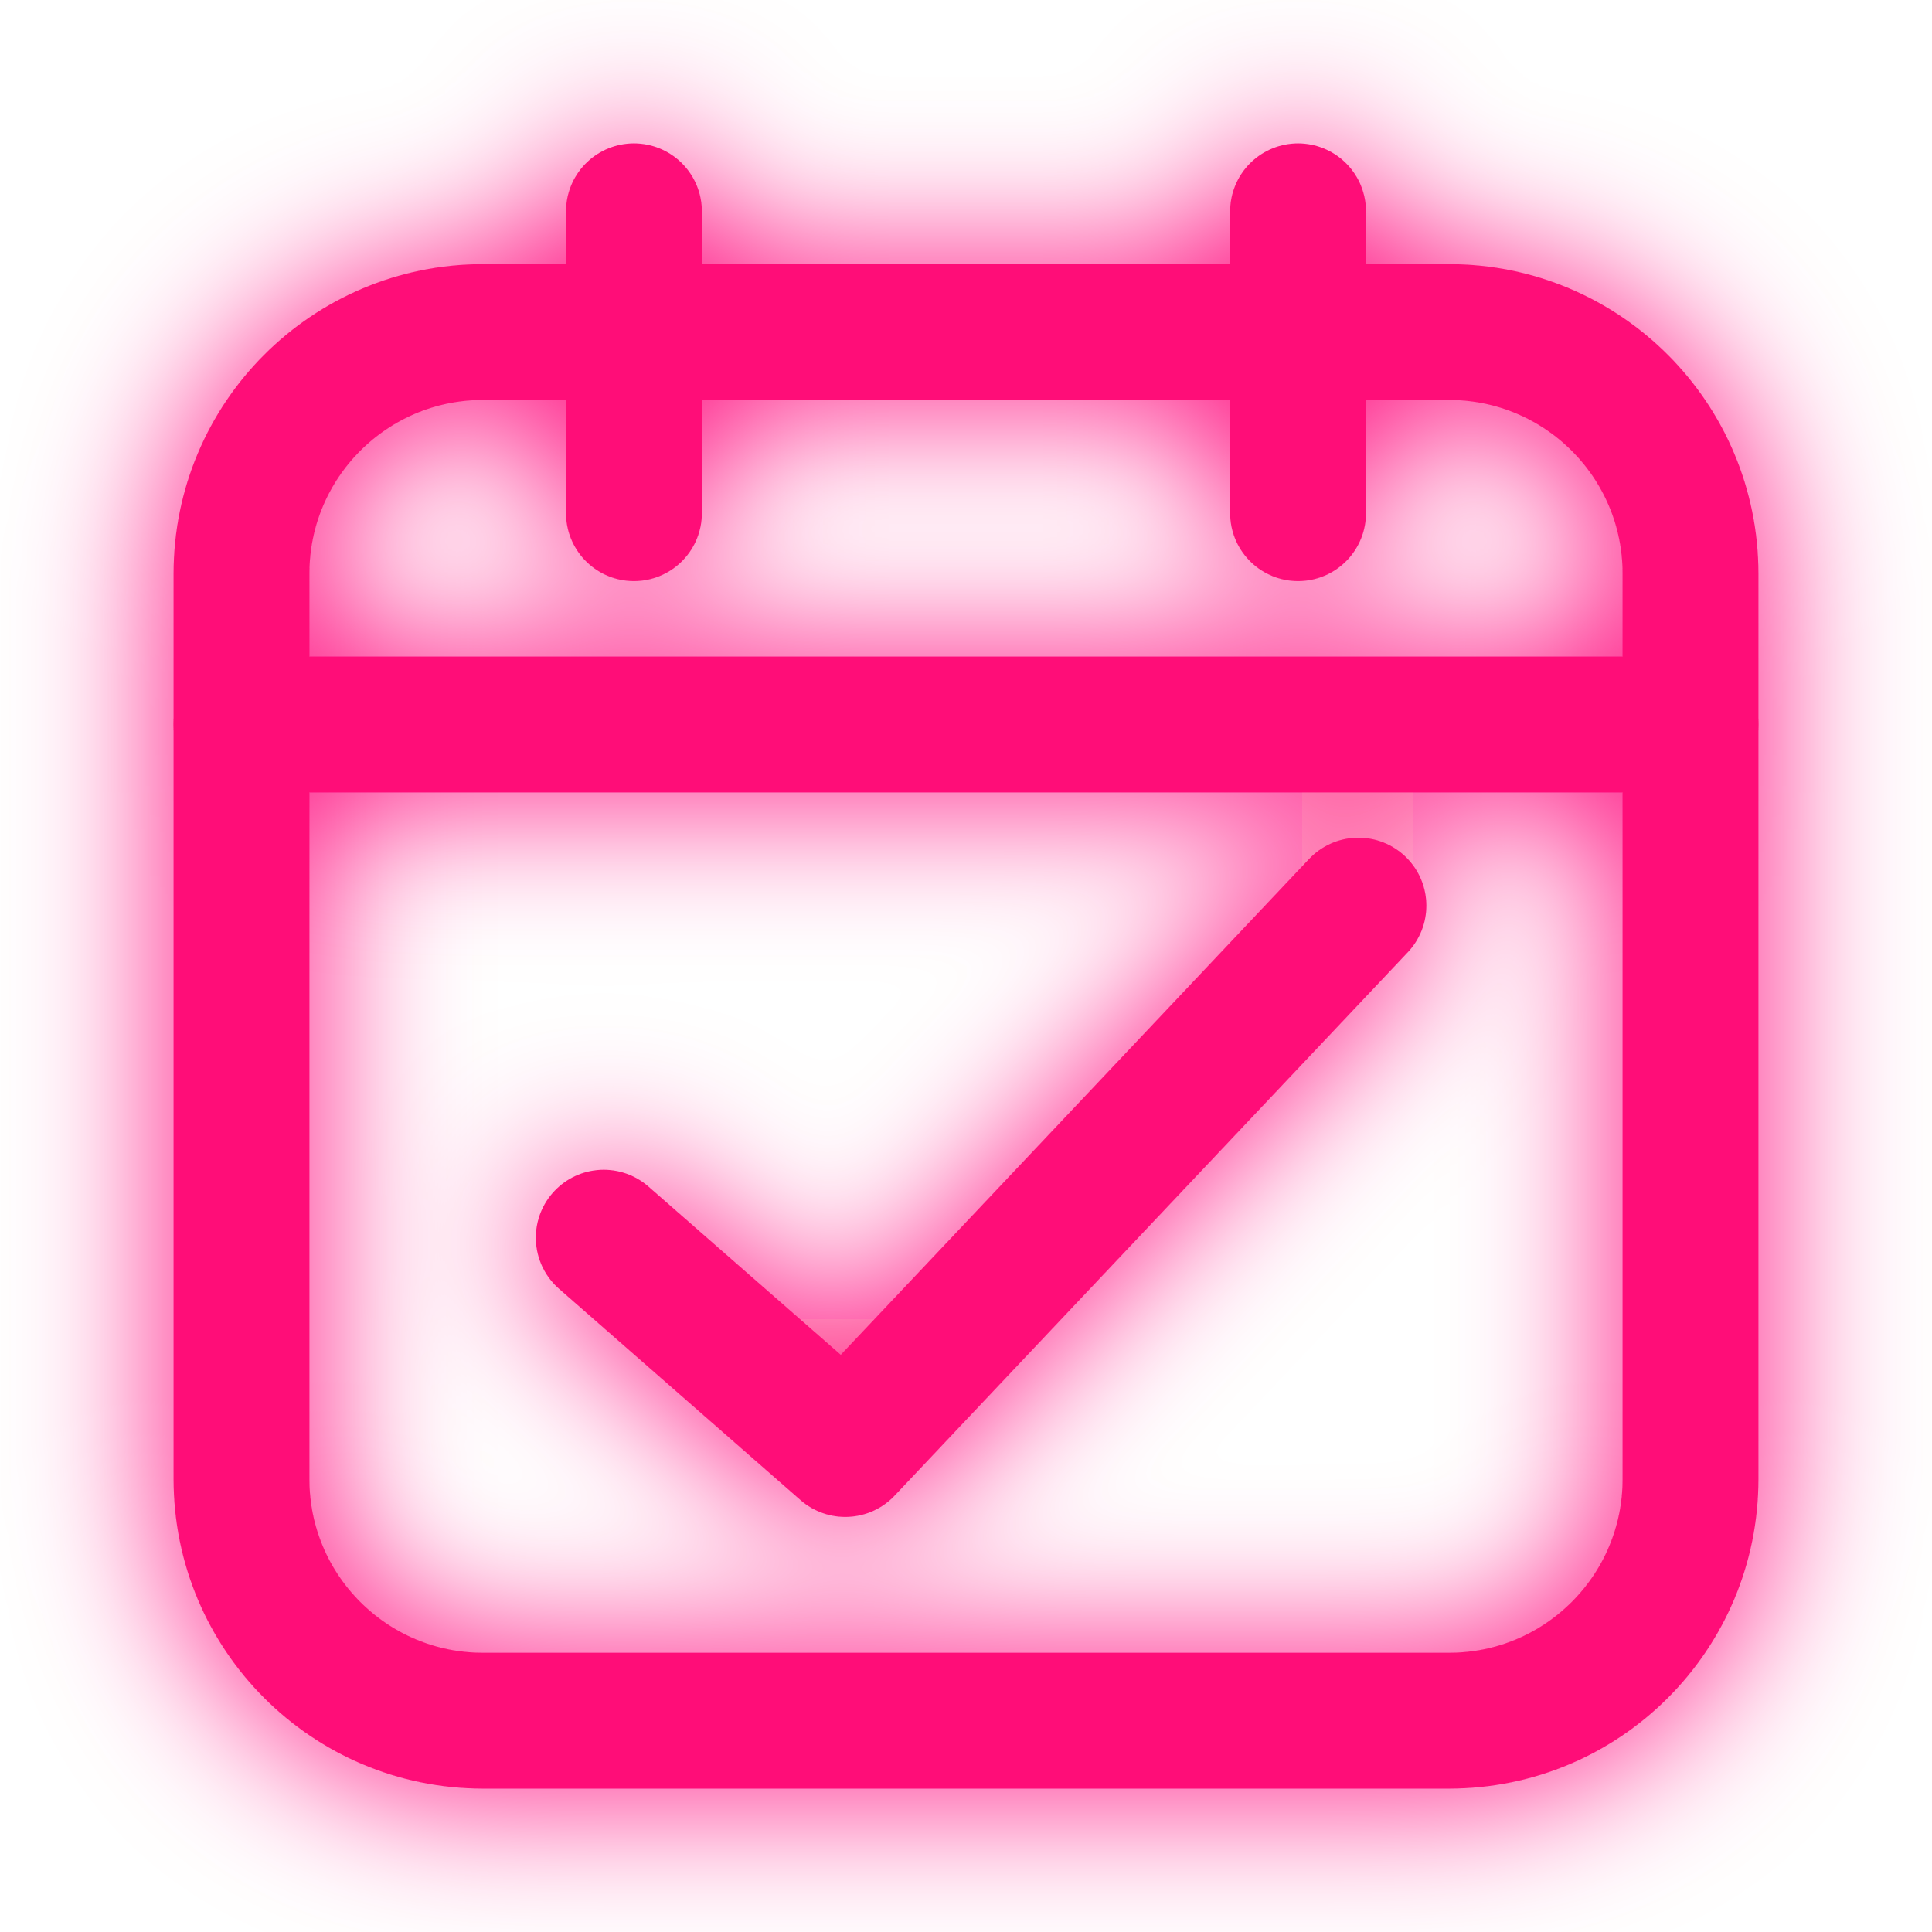
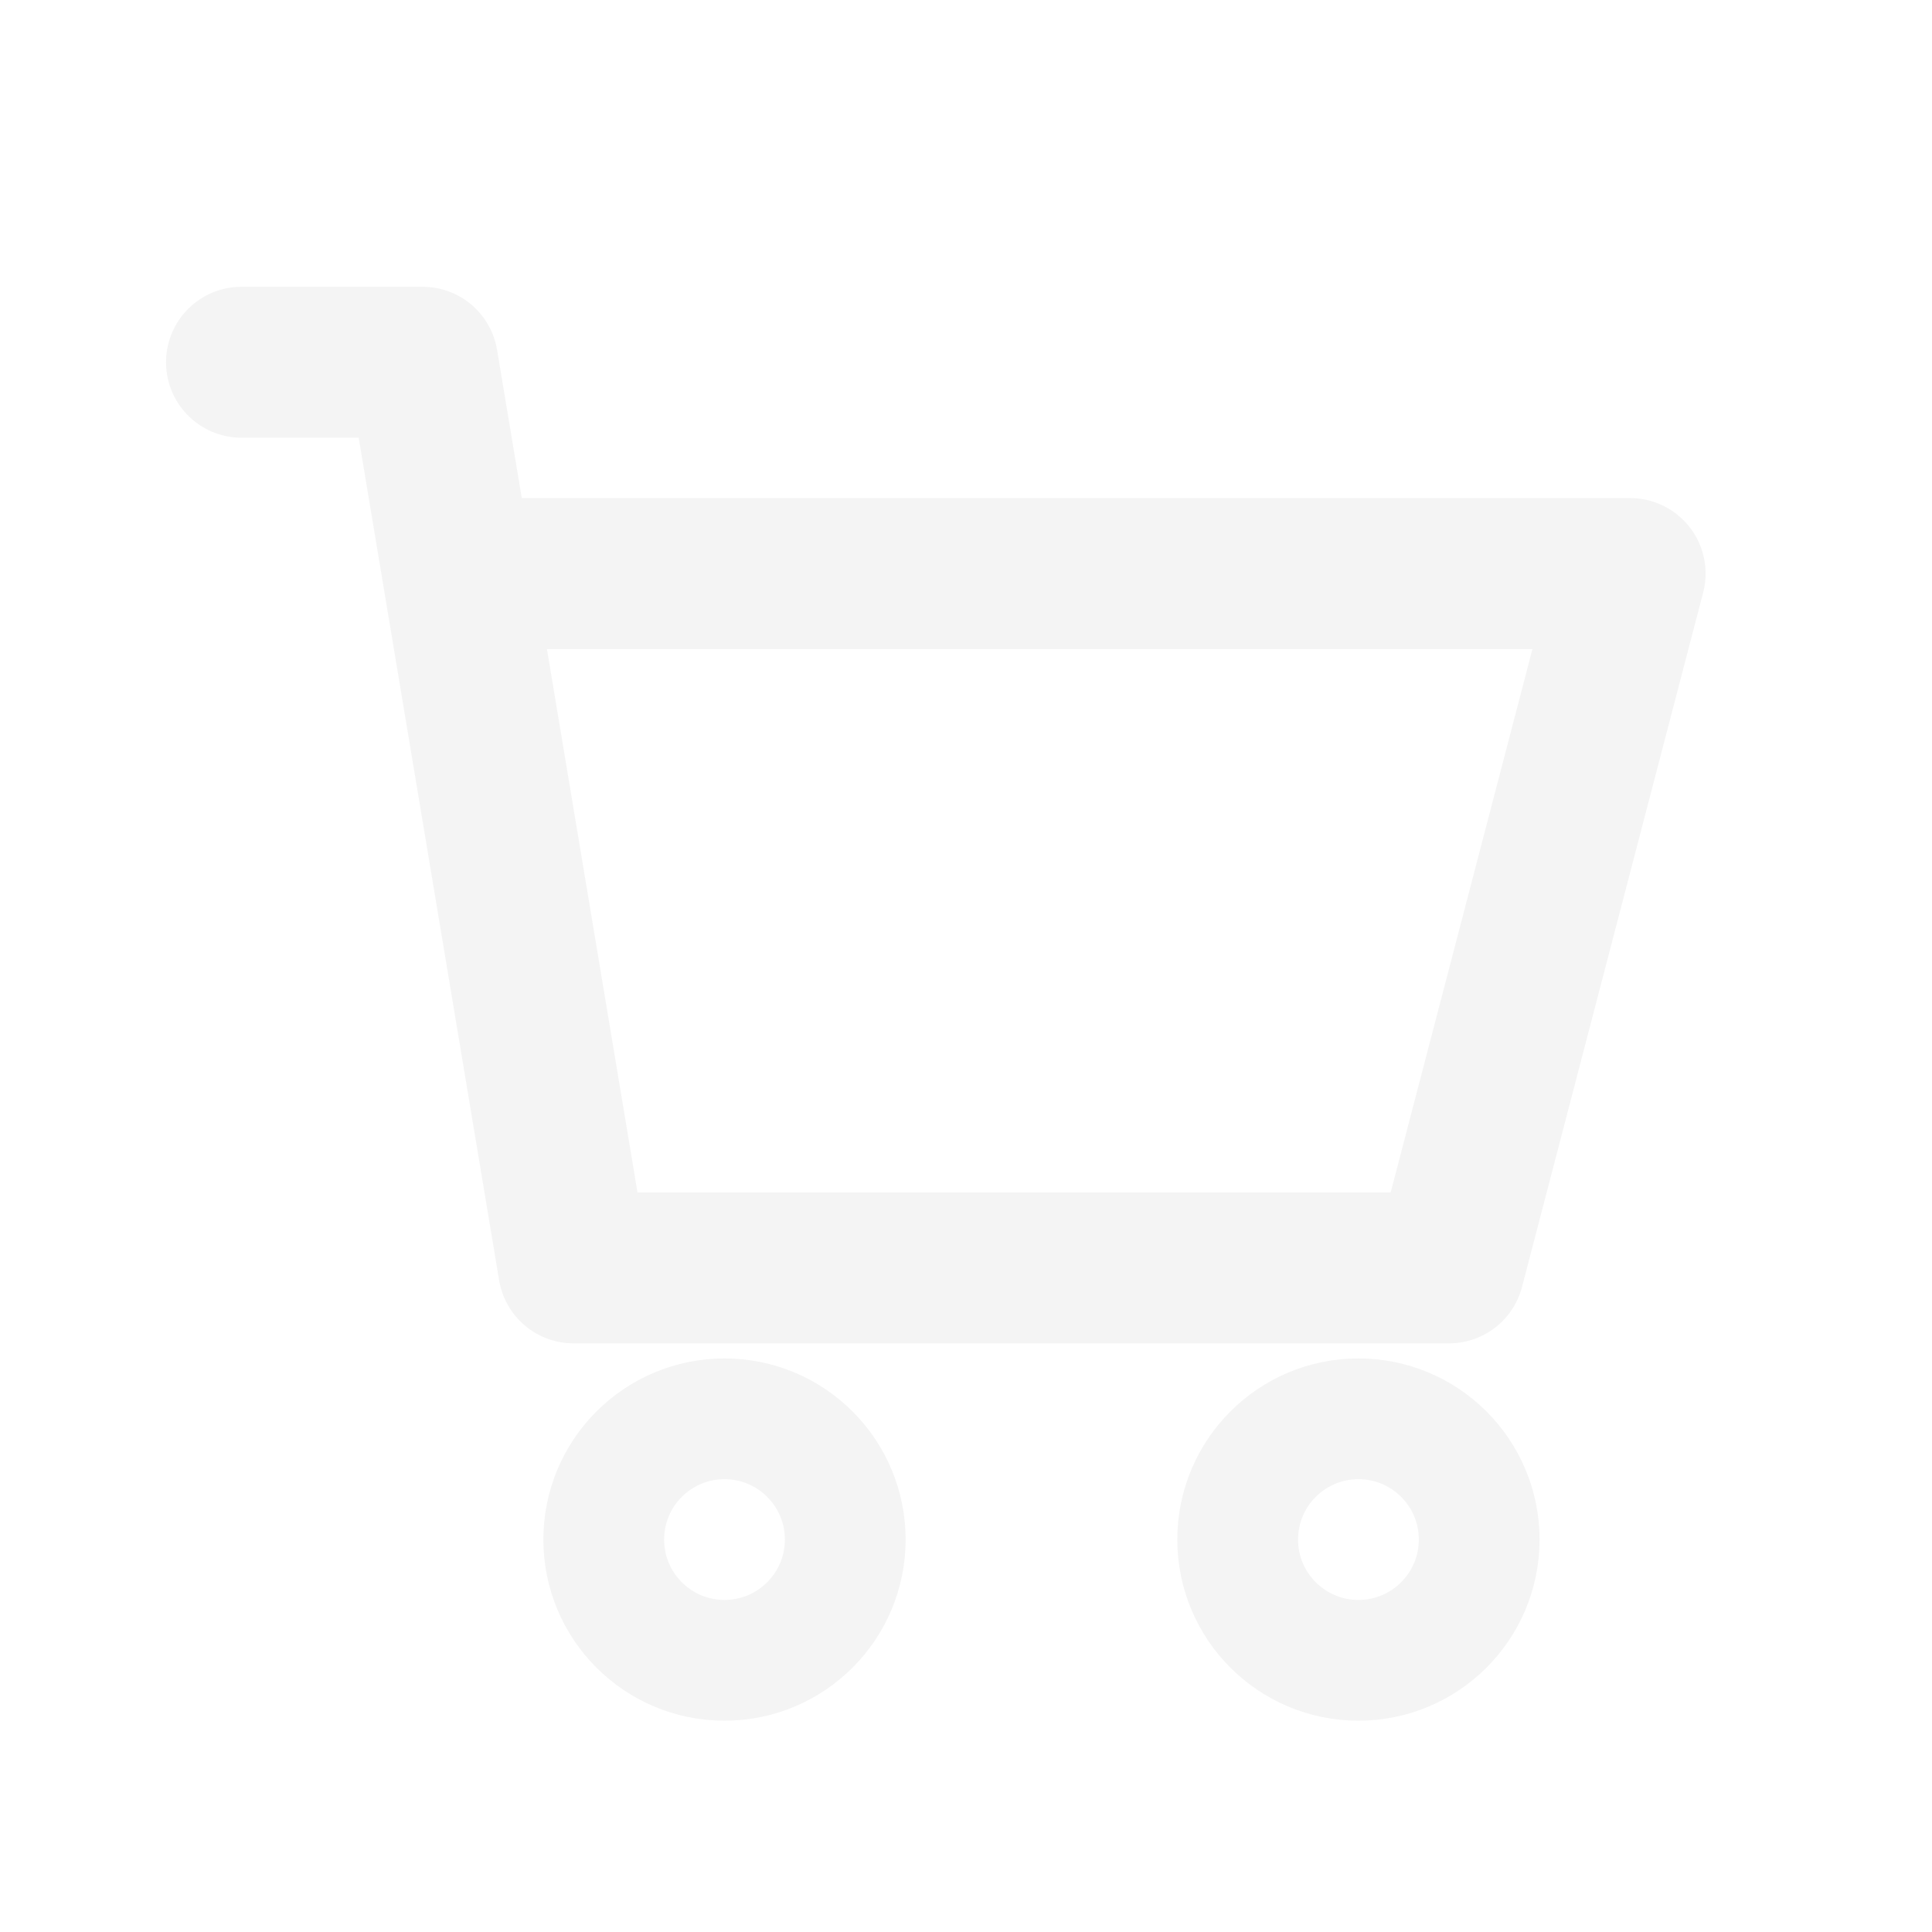
<svg xmlns="http://www.w3.org/2000/svg" viewBox="0 0 64 64" fill="none">
-   <defs>
-     <filter id="pinkGlow" x="-40%" y="-40%" width="180%" height="180%">
-       <feGaussianBlur stdDeviation="2.6" result="blur" />
-       <feMerge>
-         <feMergeNode in="blur" />
-         <feMergeNode in="SourceGraphic" />
-       </feMerge>
-     </filter>
-   </defs>
-   <g stroke="#ff0878" stroke-width="4.5" stroke-linecap="round" stroke-linejoin="round" filter="url(#pinkGlow)">
-     <rect x="8" y="11" width="48" height="46" rx="8" />
-     <path d="M8 24h48M21 7v10M43 7v10M20 41l8 7 17-18" />
-   </g>
+   <path d="M8 12h6l5 30h29l6-23H17" stroke="#f4f4f4" stroke-width="5" stroke-linecap="round" stroke-linejoin="round" />
+   <circle cx="24" cy="51" r="4" stroke="#f4f4f4" stroke-width="4" />
+   <circle cx="45" cy="51" r="4" stroke="#f4f4f4" stroke-width="4" />
</svg>
